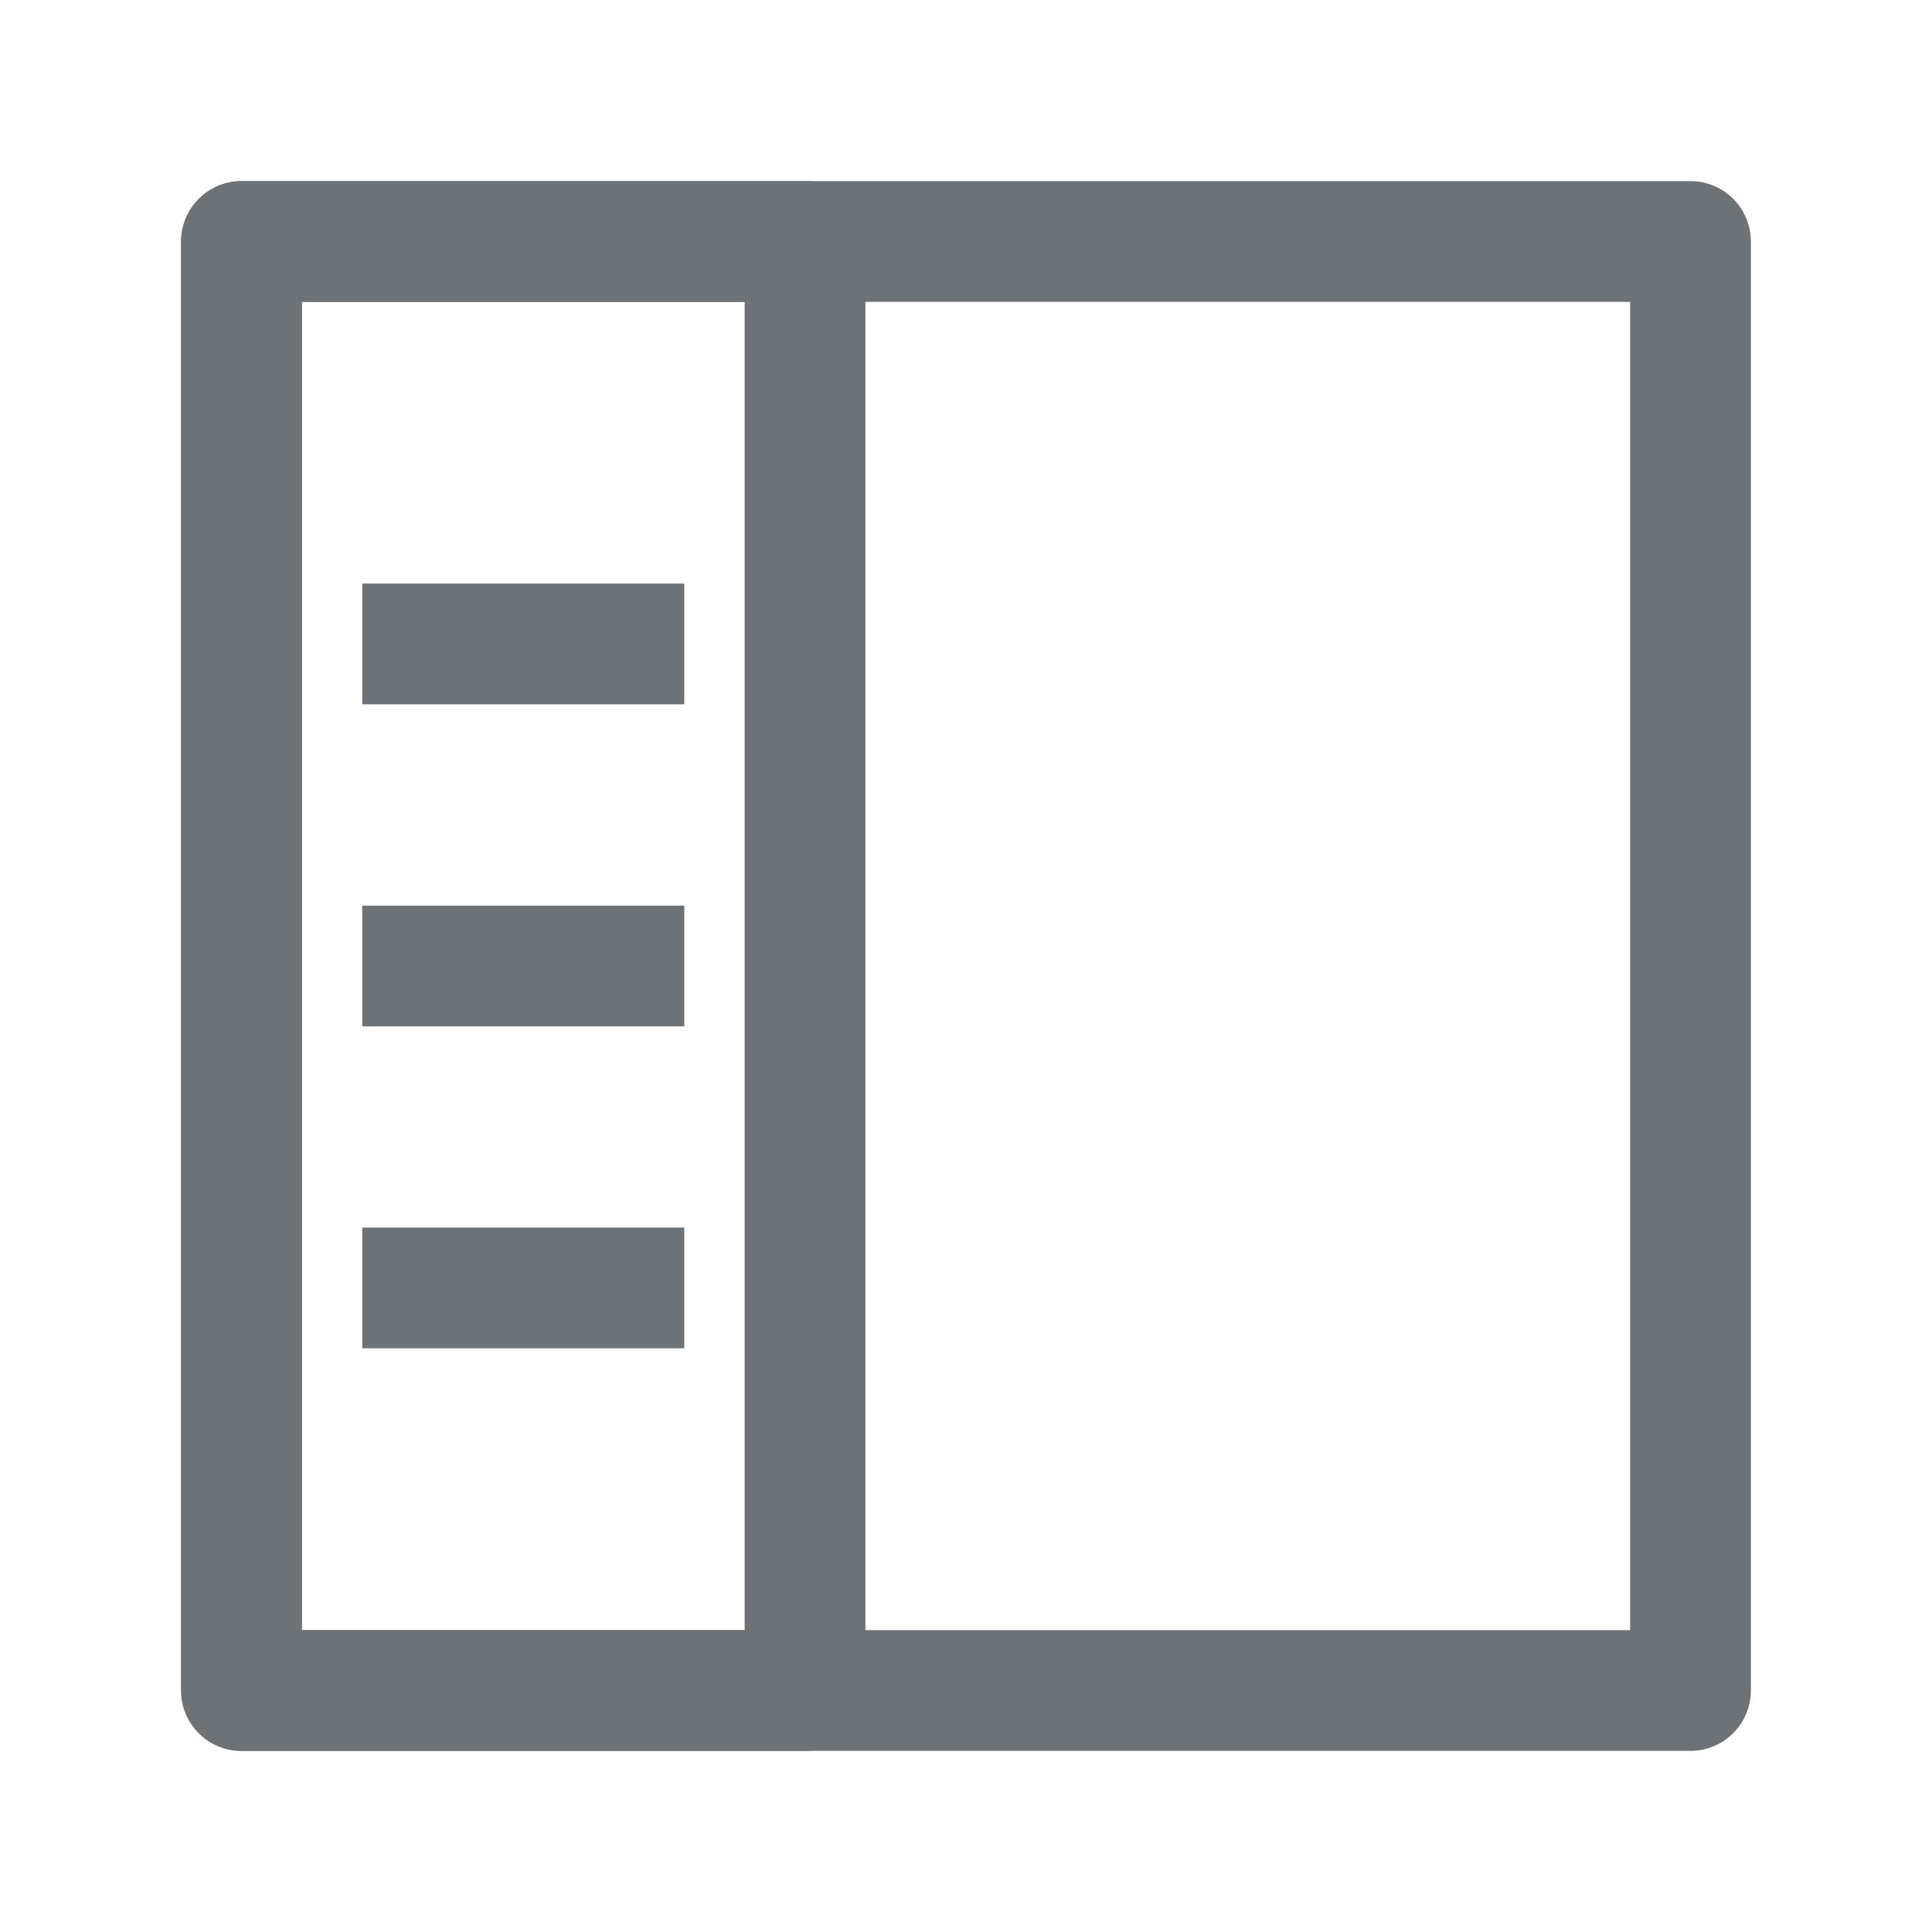
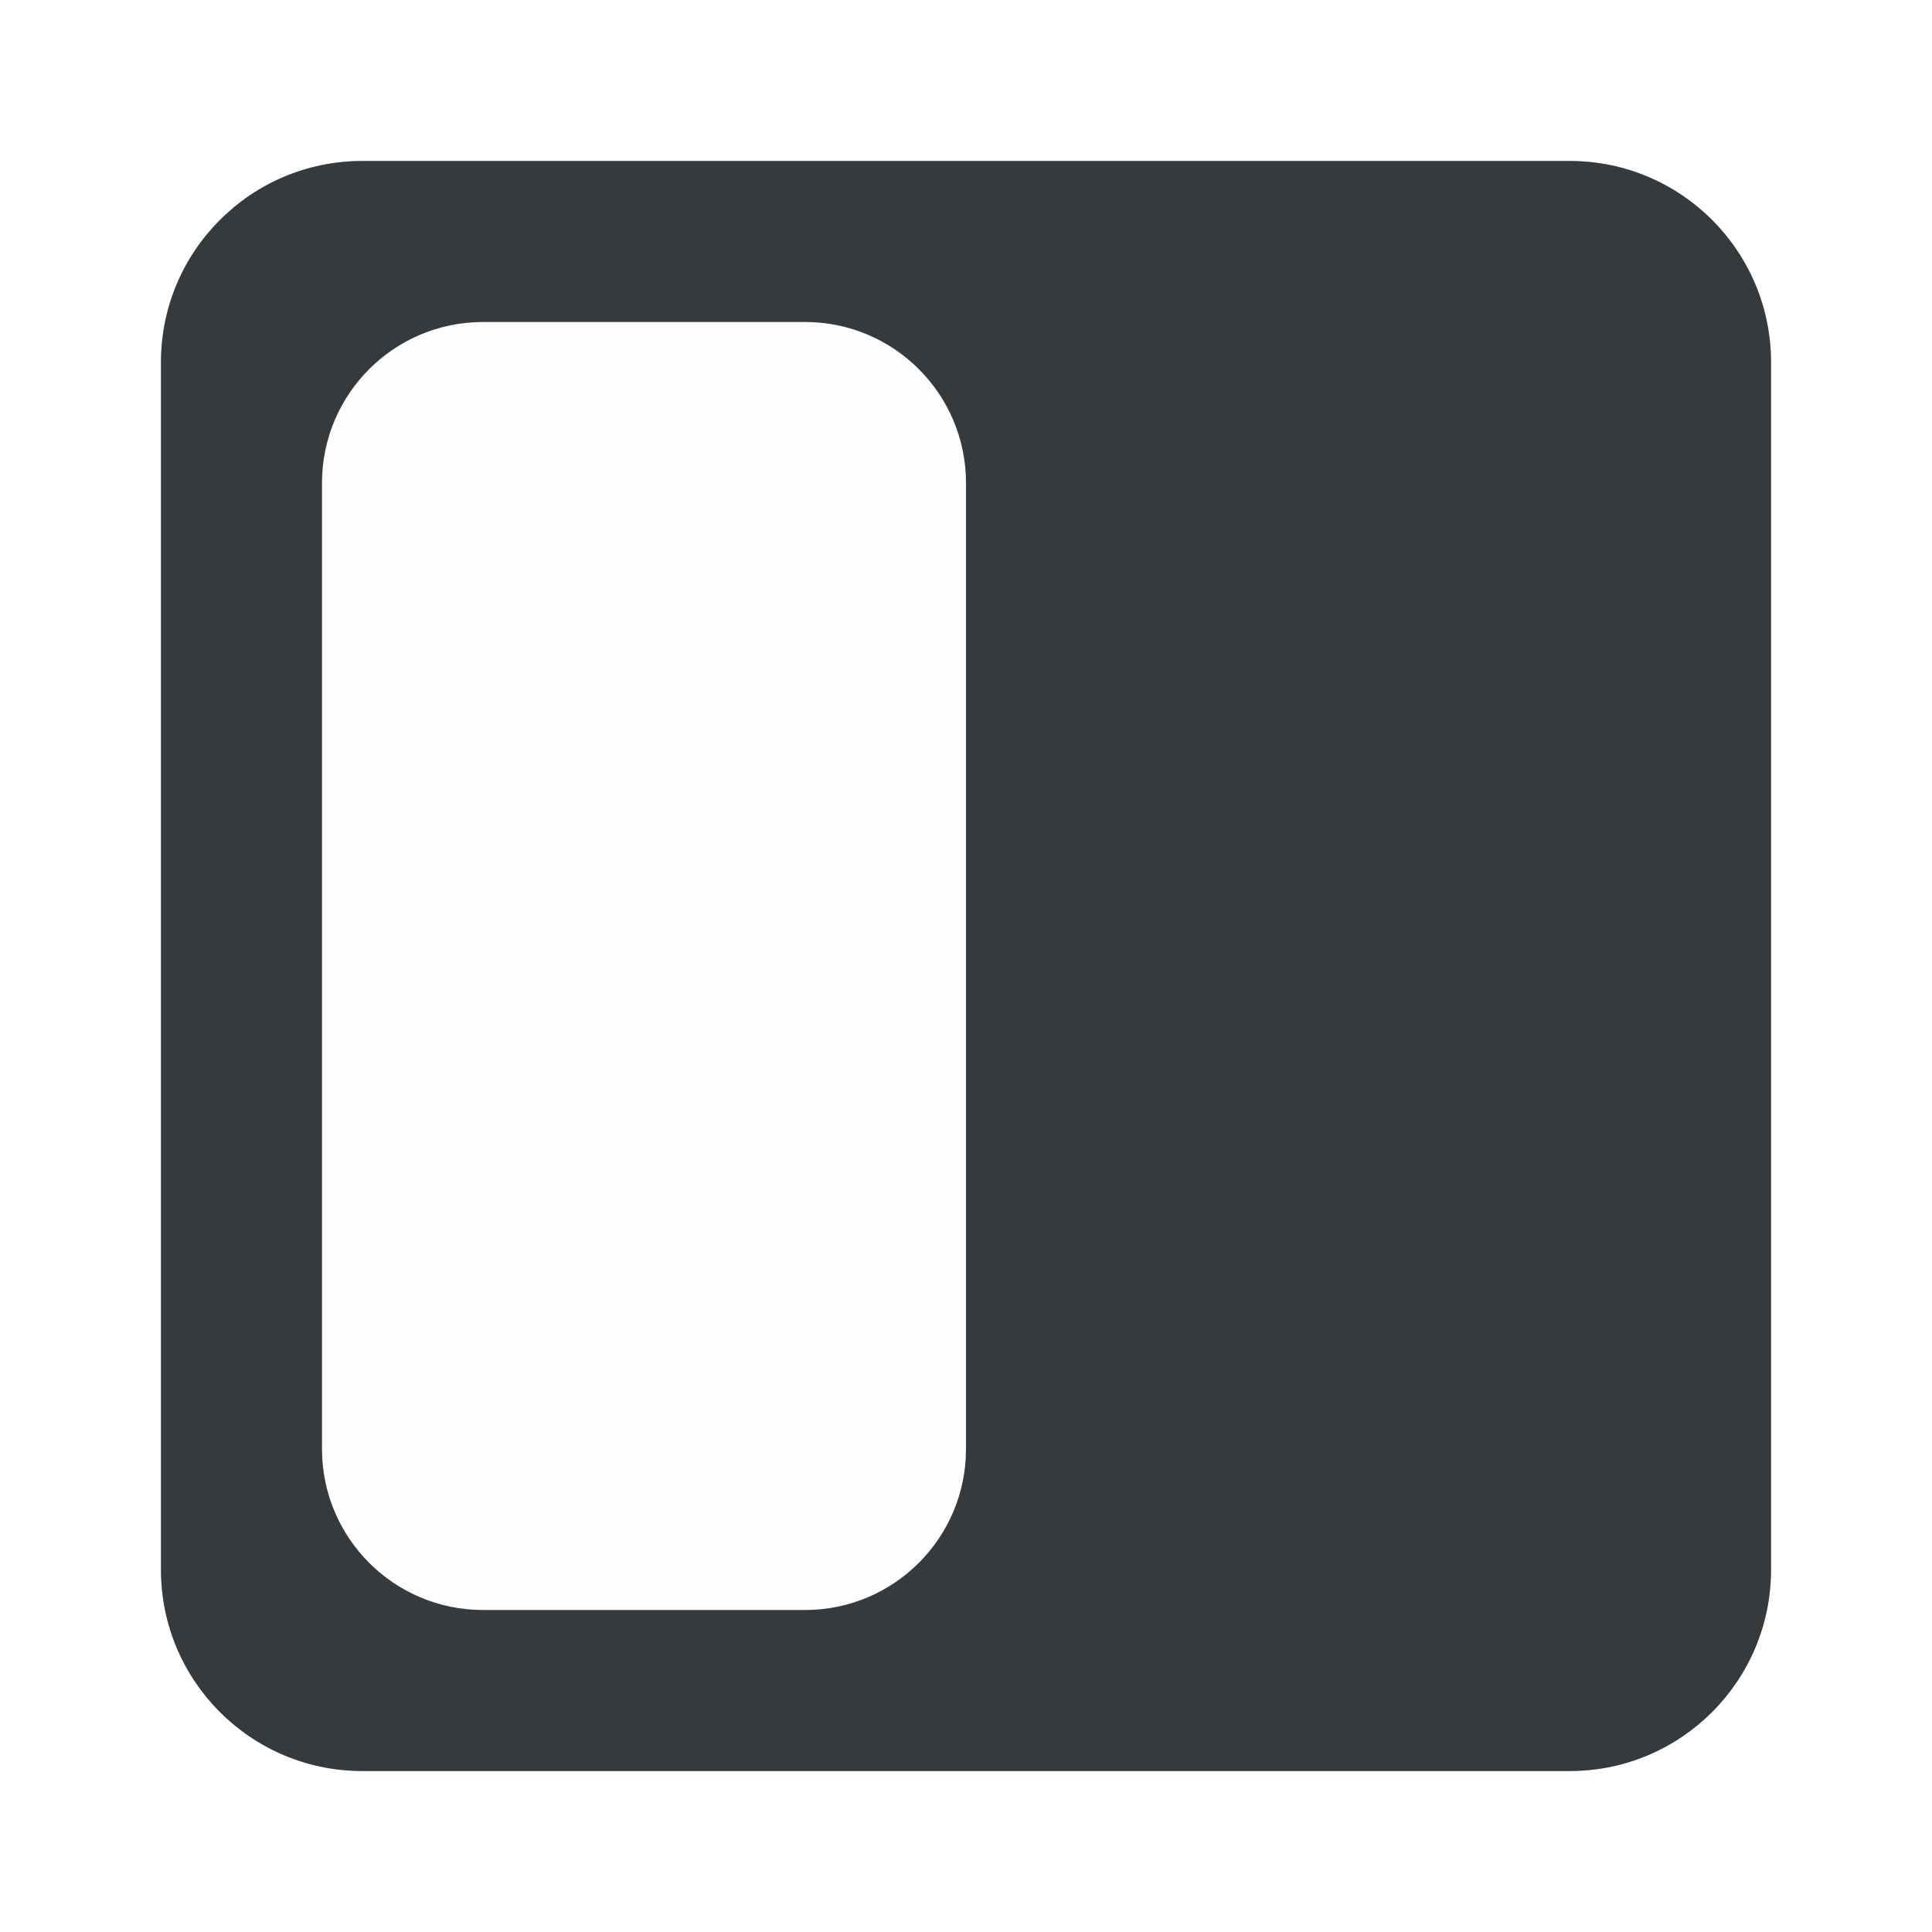
- <svg xmlns="http://www.w3.org/2000/svg" width="16" height="16" viewBox="0 0 16 16" fill="none">
-   <rect x="2" y="14" width="12" height="12" transform="rotate(-90 2 14)" stroke="#6C7275" stroke-linejoin="round" />
-   <rect x="2" y="14" width="12" height="4.667" transform="rotate(-90 2 14)" stroke="#6C7275" stroke-linejoin="round" />
-   <path d="M3 5.333H5.667" stroke="#6C7275" stroke-linejoin="round" />
-   <path d="M3 10.666H5.667" stroke="#6C7275" stroke-linejoin="round" />
-   <path d="M3 8H5.667" stroke="#6C7275" stroke-linejoin="round" />
+ <svg xmlns="http://www.w3.org/2000/svg" width="24" height="24" viewBox="0 0 24 24" fill="none">
+   <rect x="2" y="2" width="20" height="20" rx="2.5" fill="#6C7275" />
+   <rect x="2" y="2" width="20" height="20" rx="2.5" fill="black" fill-opacity="0.2" />
+   <rect x="2" y="2" width="20" height="20" rx="2.5" fill="black" fill-opacity="0.2" />
+   <rect x="2" y="2" width="20" height="20" rx="2.5" fill="black" fill-opacity="0.2" />
+   <rect x="4" y="4" width="8" height="16" rx="2" fill="#FEFEFE" />
</svg>
